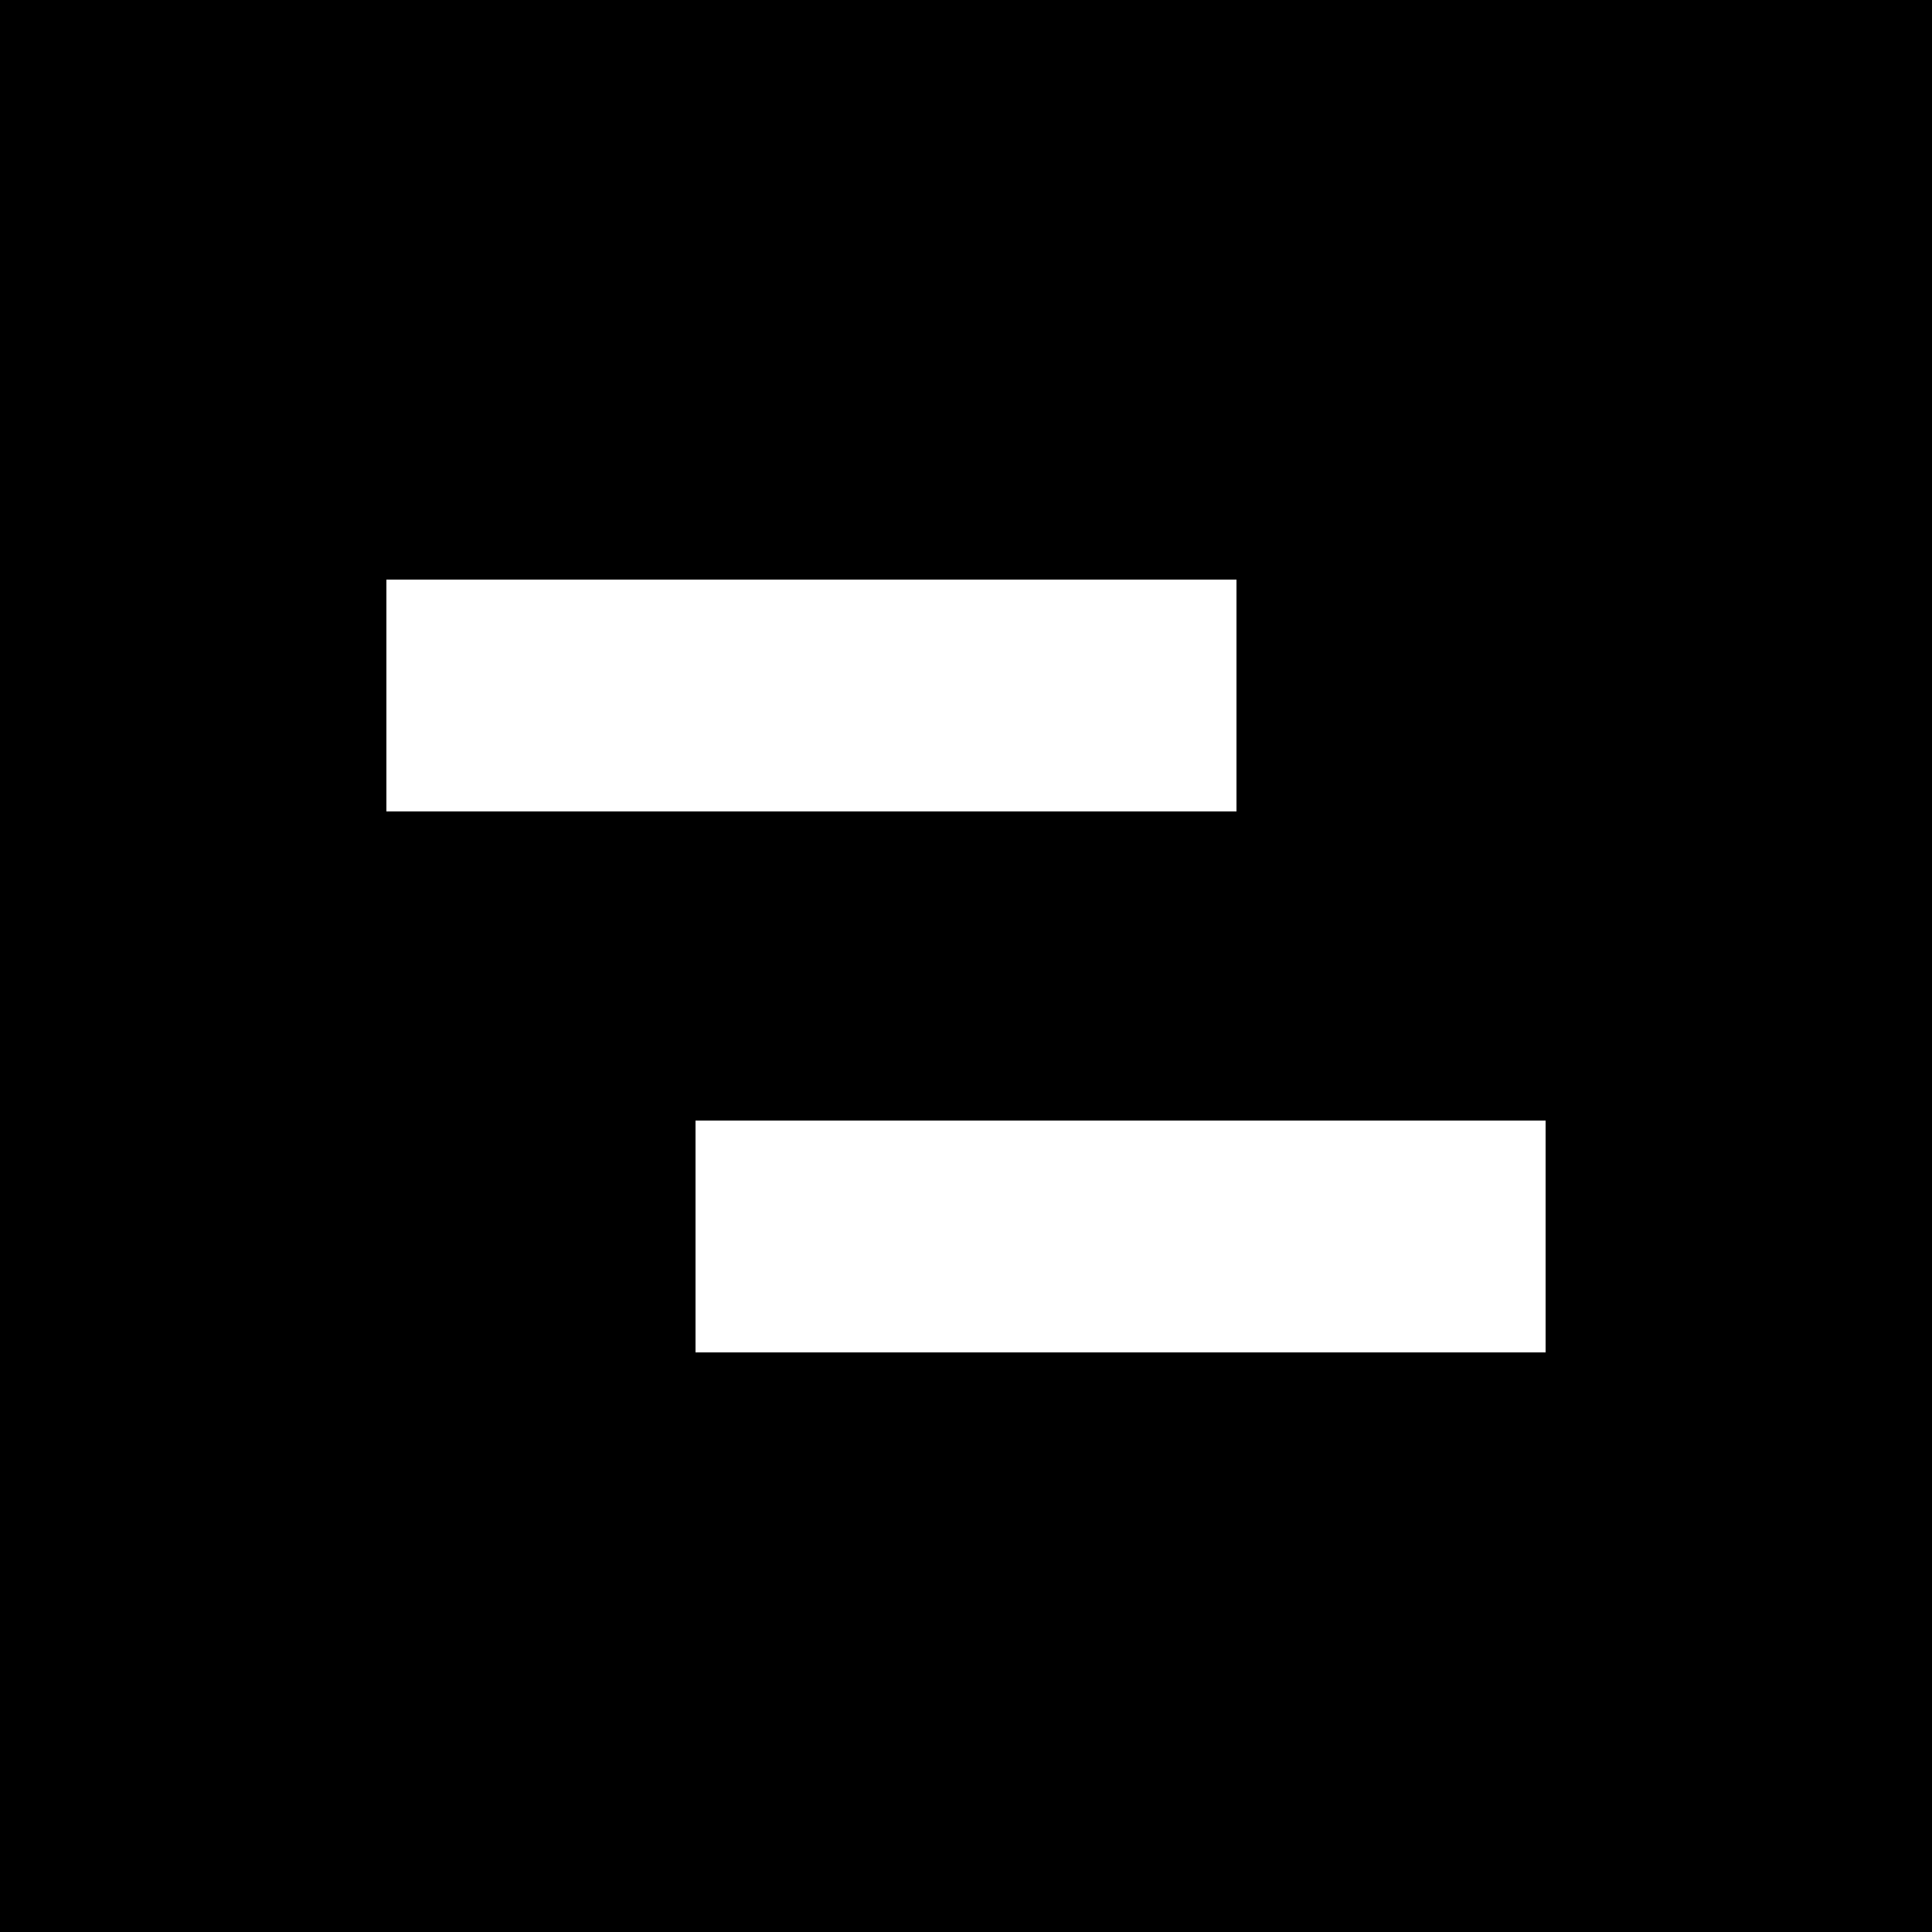
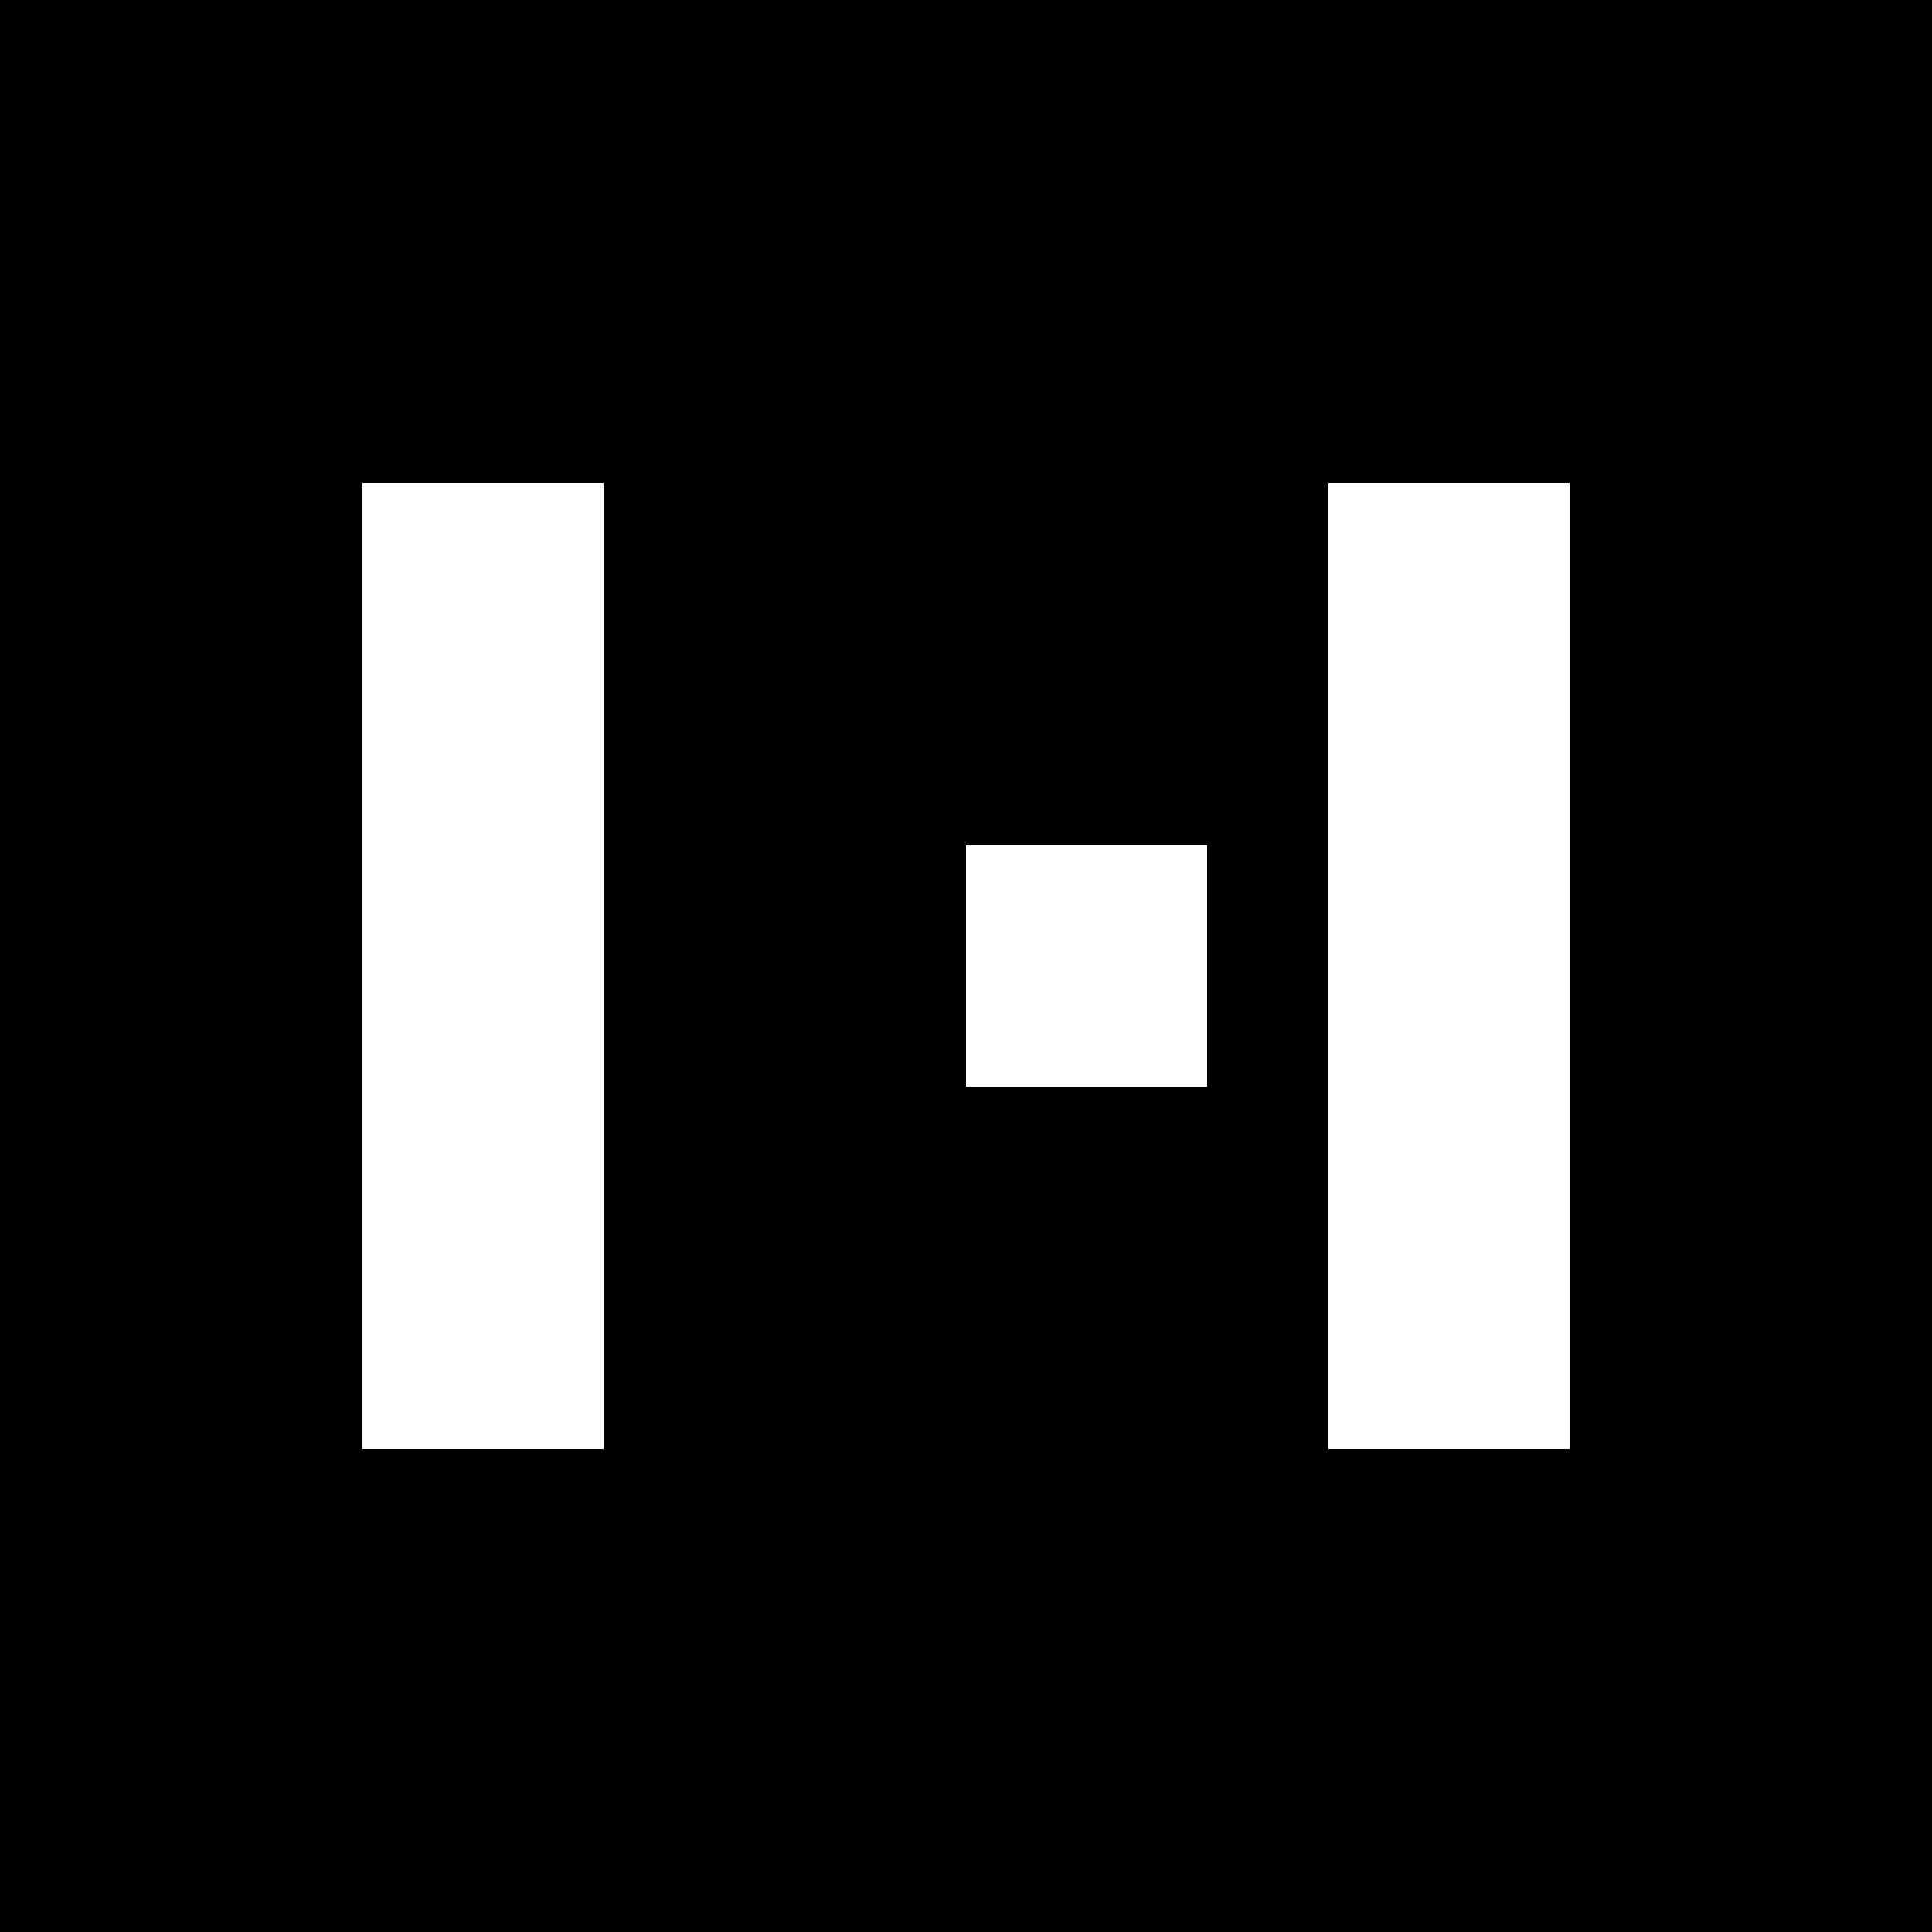
- <svg xmlns="http://www.w3.org/2000/svg" viewBox="0 0 100 100">
-   <rect width="100" height="100" fill="#000" />
-   <rect x="20" y="30" width="44" height="12" fill="#fff" />
-   <rect x="36" y="58" width="44" height="12" fill="#fff" />
+ <svg xmlns="http://www.w3.org/2000/svg" viewBox="0 0 16 16" shape-rendering="crispEdges">
+   <rect width="16" height="16" fill="#000" />
+   <rect x="3" y="4" width="2" height="8" fill="#fff" />
+   <rect x="11" y="4" width="2" height="8" fill="#fff" />
+   <rect x="8" y="7" width="2" height="2" fill="#fff" />
</svg>
